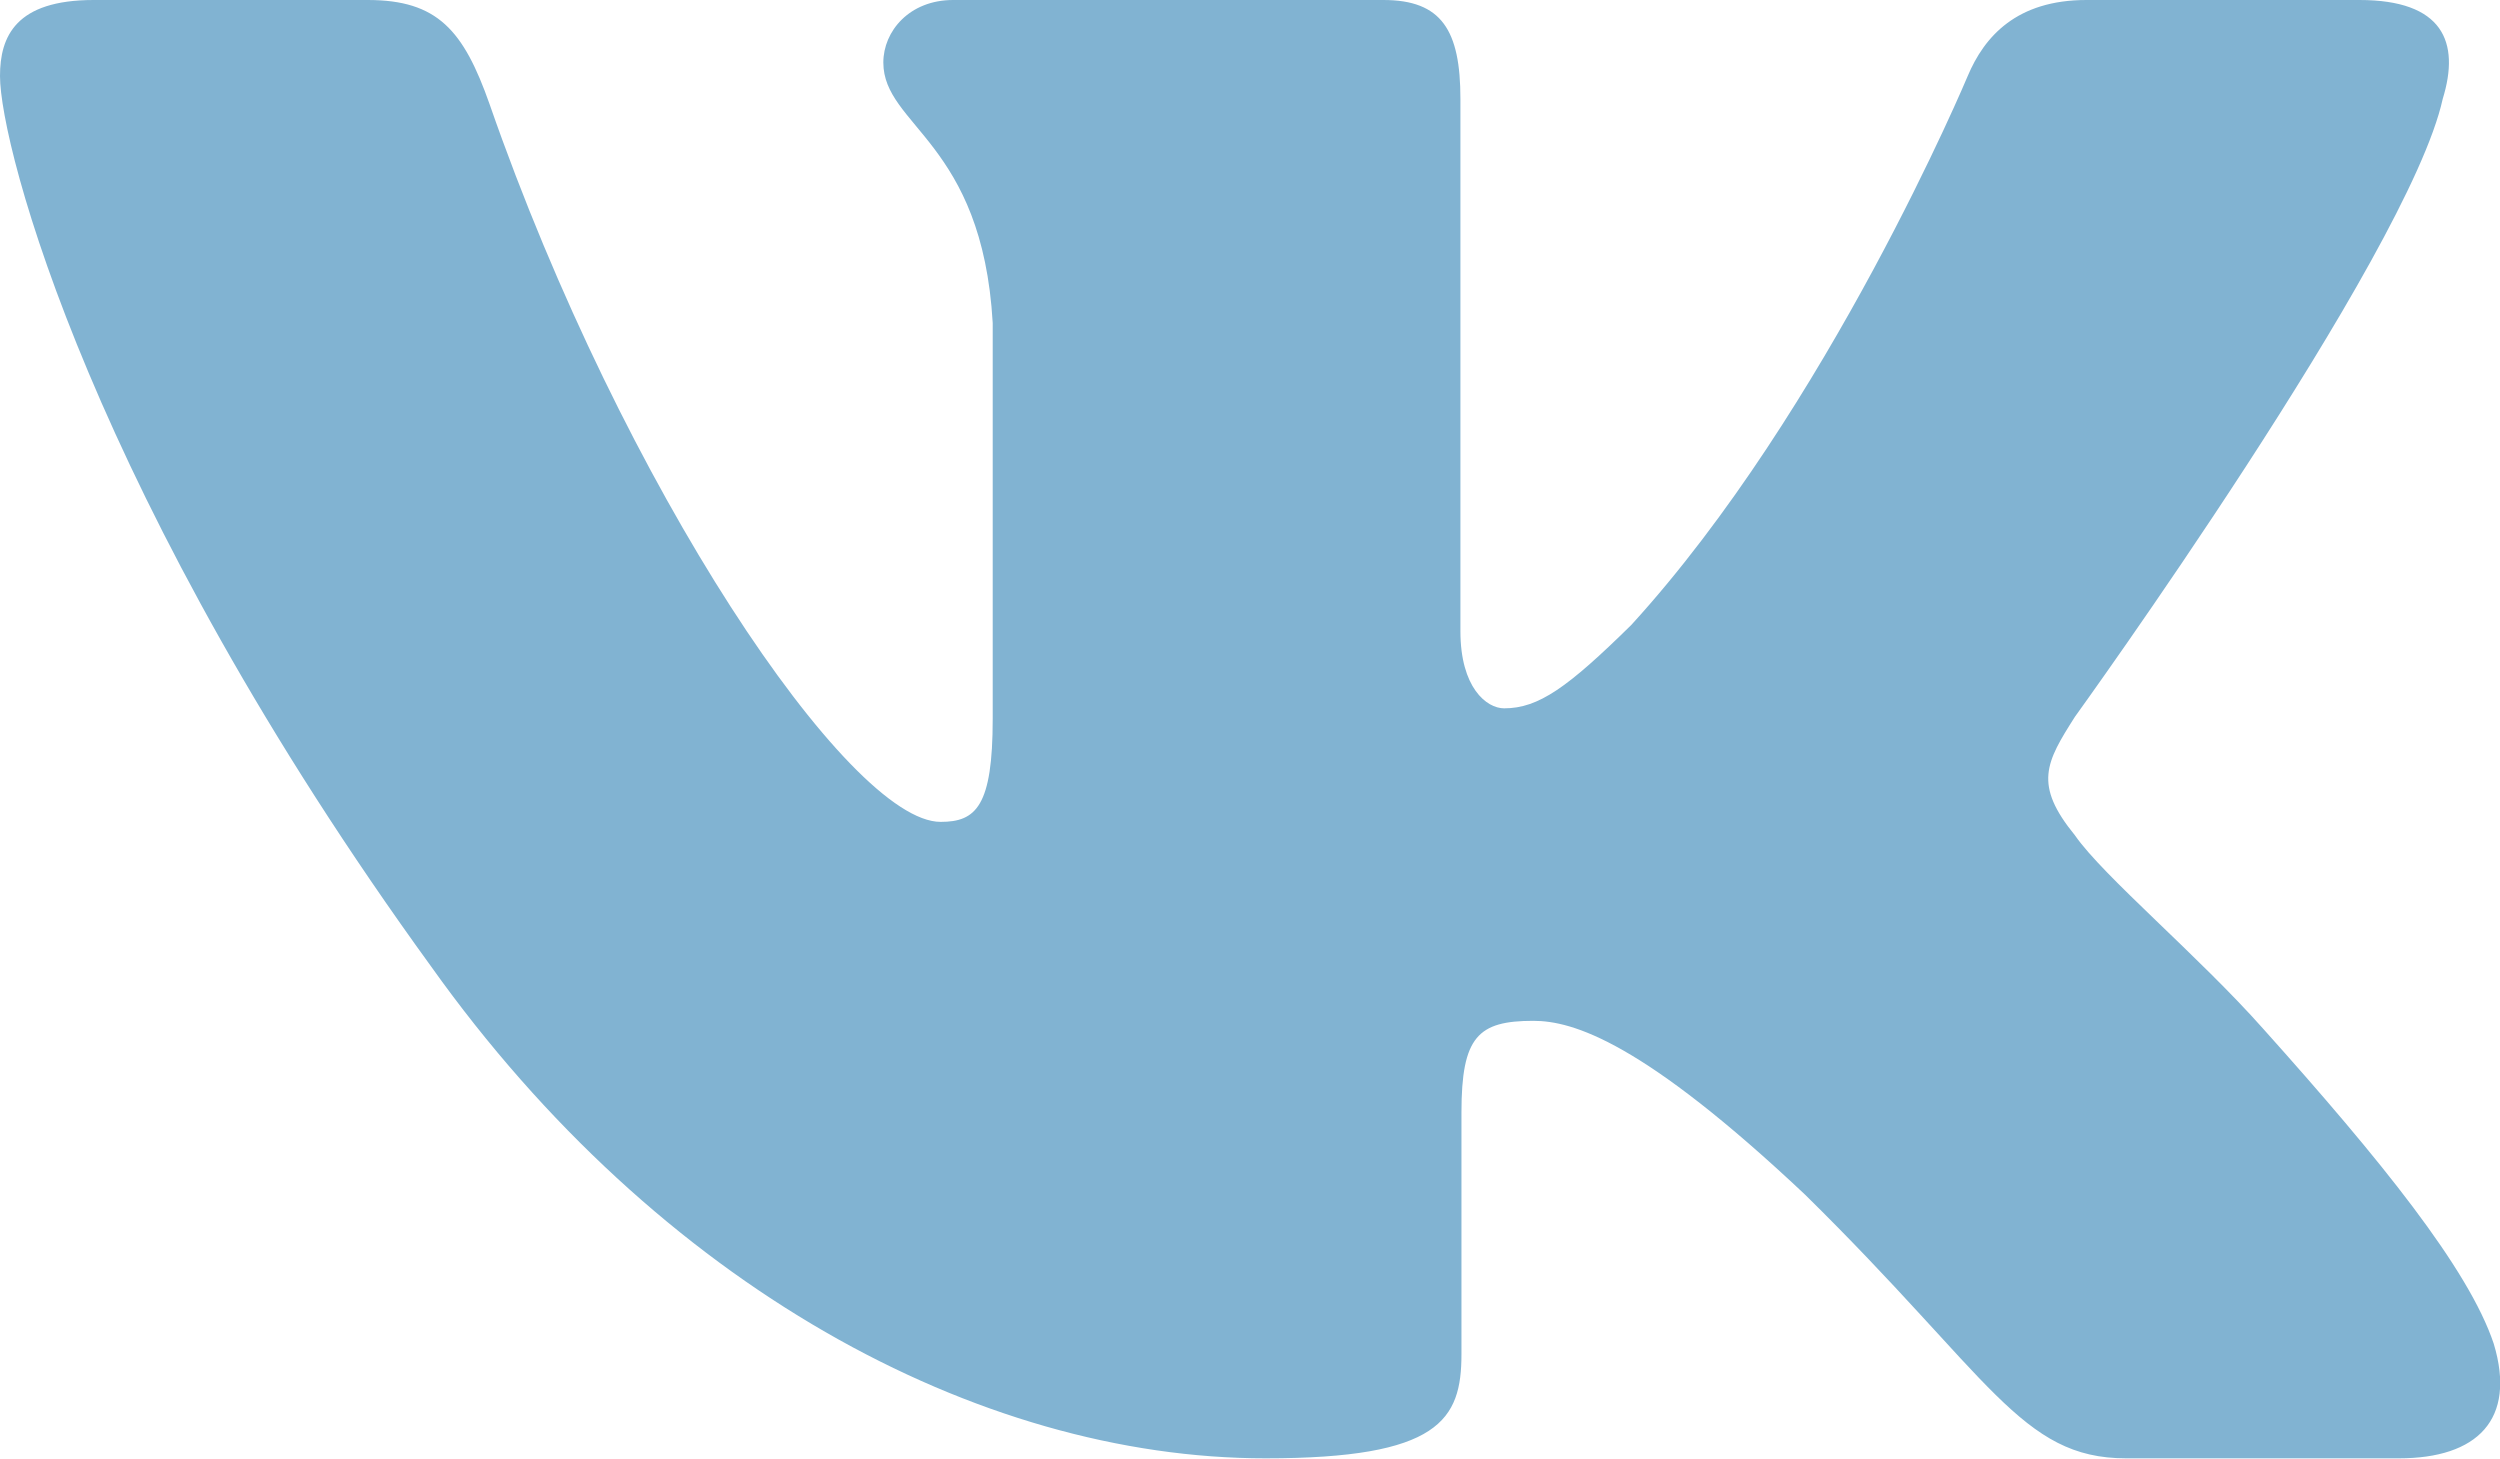
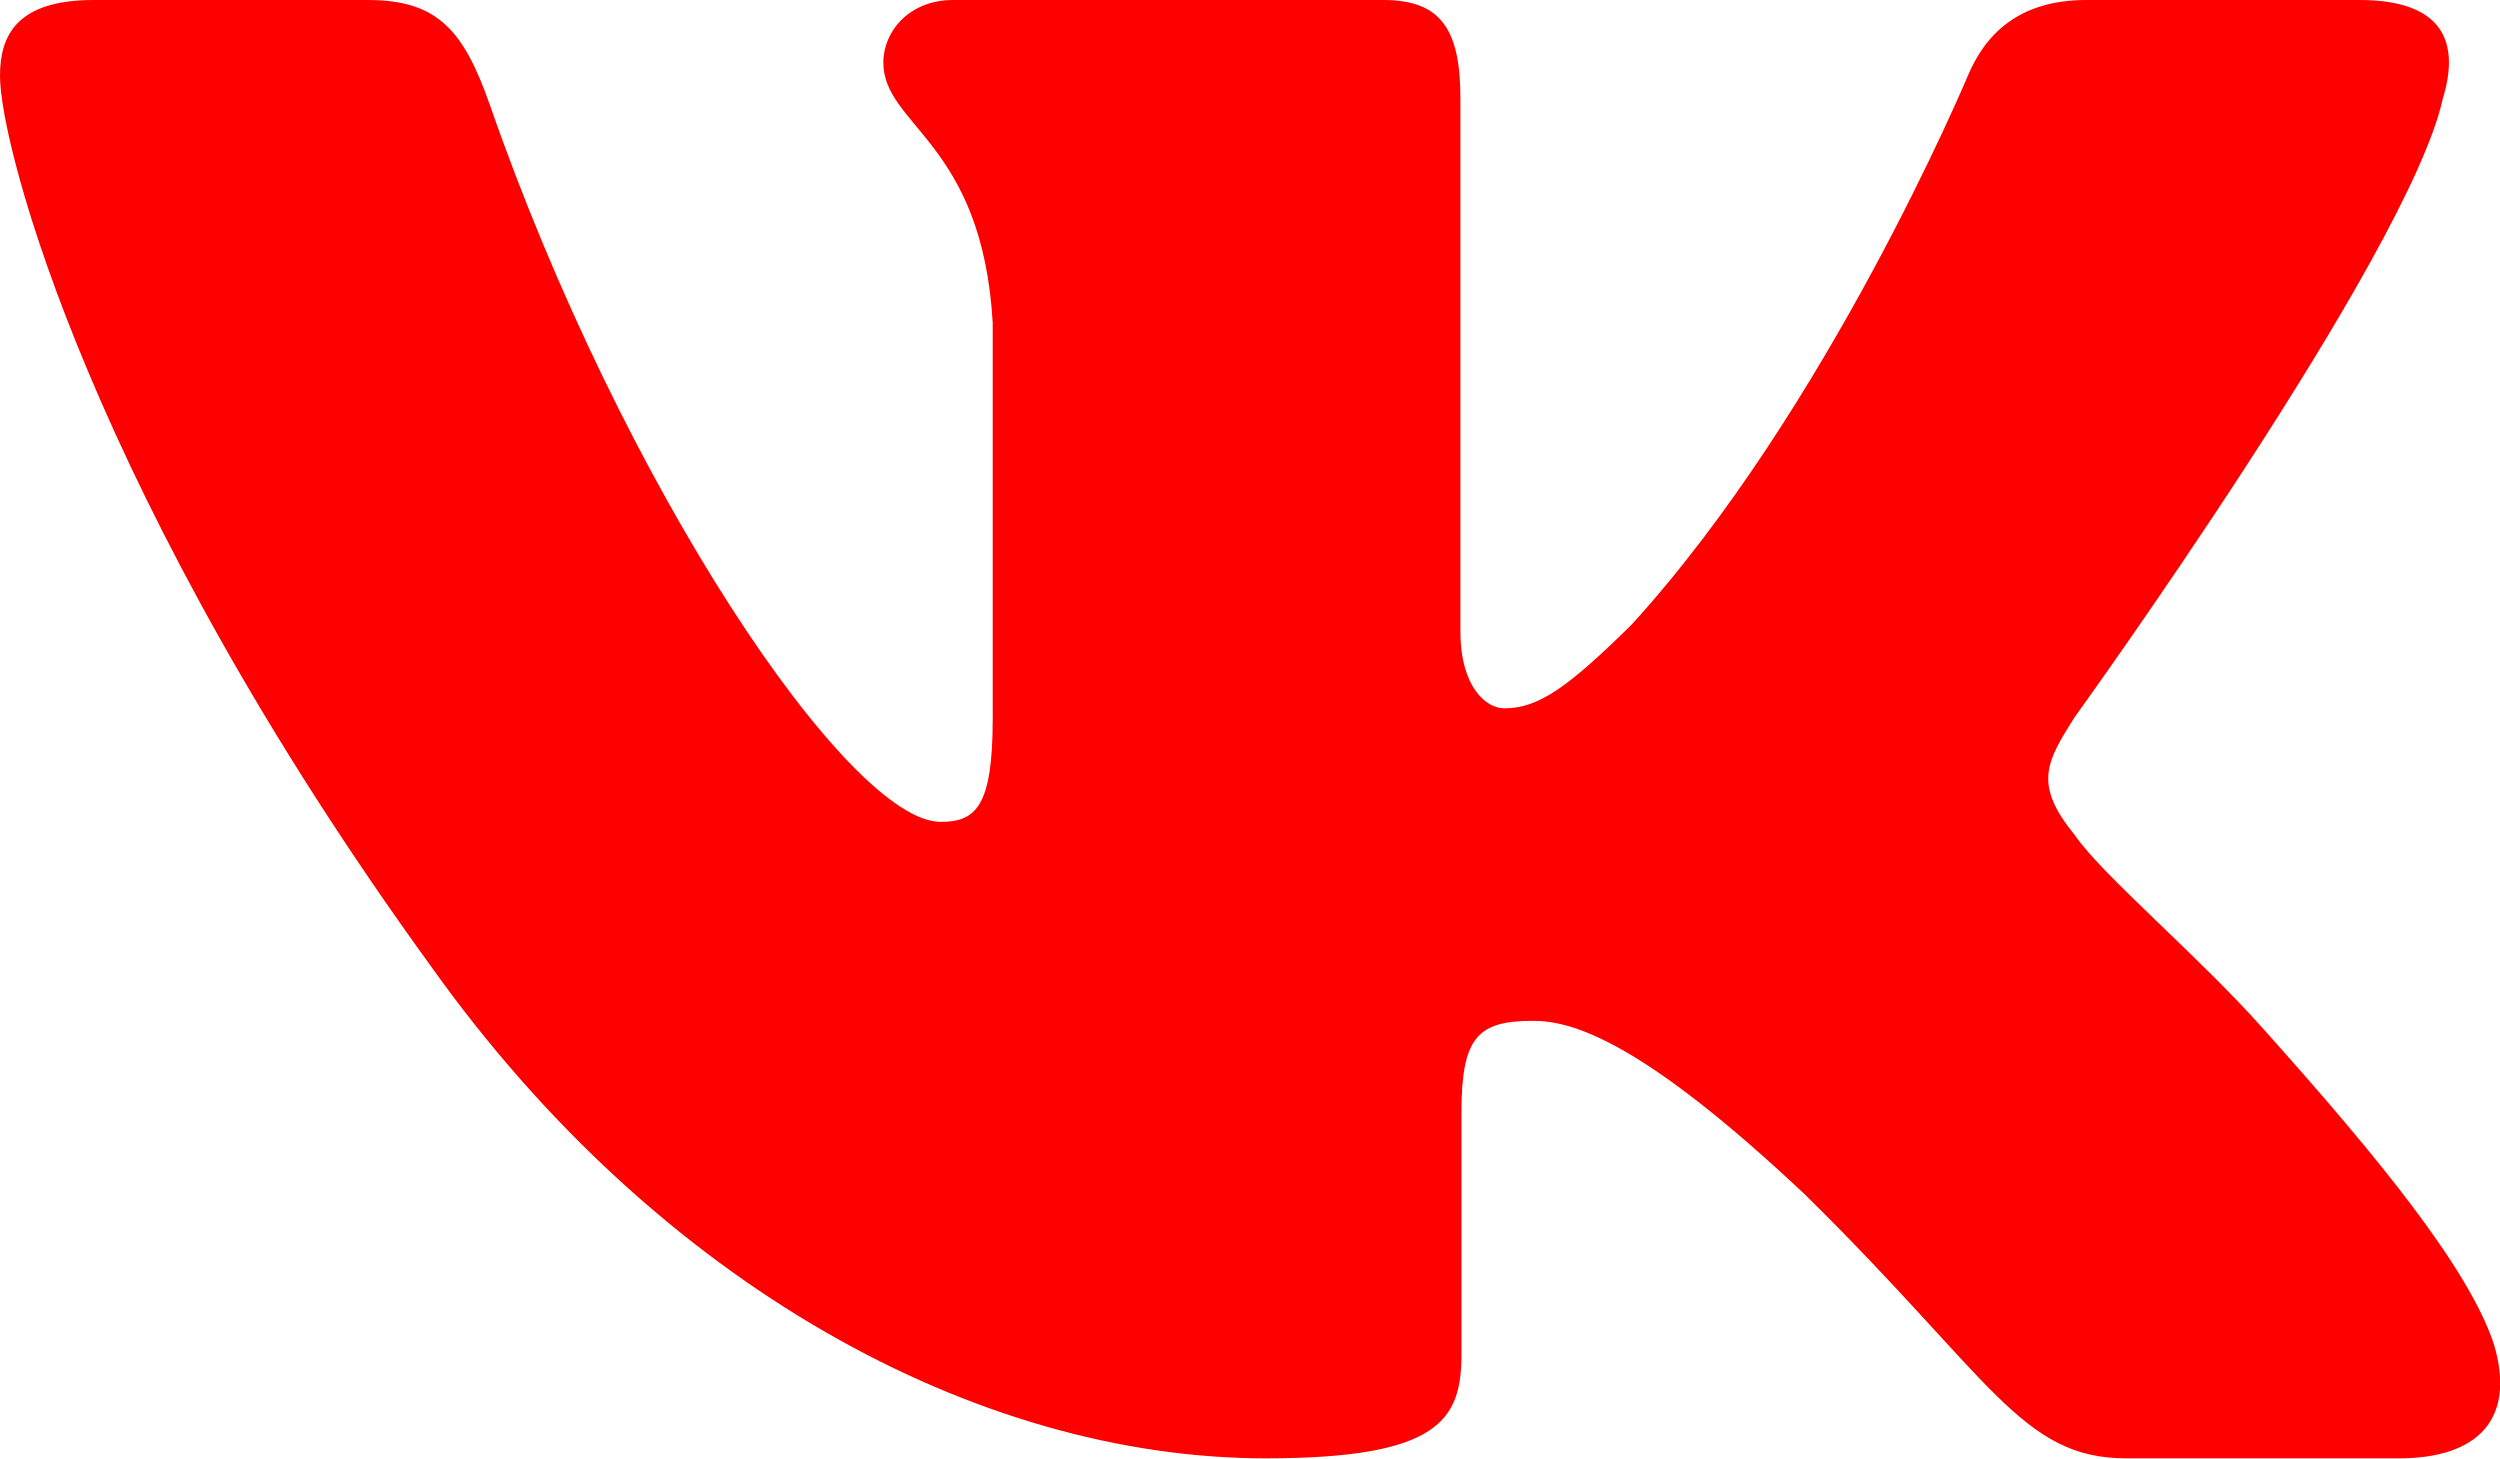
<svg xmlns="http://www.w3.org/2000/svg" viewBox="0 0 24 14" fill="none">
-   <path fill-rule="evenodd" clip-rule="evenodd" d="M23.45.95c.17-.55 0-.95-.8-.95h-2.62c-.67 0-.98.35-1.14.73 0 0-1.34 3.2-3.23 5.27-.61.6-.89.8-1.22.8-.17 0-.42-.2-.42-.74V.95c0-.66-.18-.95-.74-.95H9.15c-.42 0-.67.3-.67.6 0 .61.95.76 1.05 2.5v3.8c0 .84-.16.99-.5.99-.88 0-3.05-3.21-4.33-6.89-.25-.71-.5-1-1.17-1H.9C.15 0 0 .35 0 .73c0 .68.89 4.07 4.14 8.55C6.32 12.34 9.38 14 12.15 14c1.67 0 1.88-.37 1.88-1v-2.32c0-.73.16-.88.69-.88.38 0 1.05.2 2.61 1.67C19.11 13.22 19.4 14 20.41 14h2.62c.75 0 1.13-.37.91-1.1-.24-.72-1.09-1.77-2.21-3.02-.62-.7-1.54-1.47-1.81-1.86-.4-.49-.28-.7 0-1.14 0 0 3.2-4.43 3.53-5.93z" fill="#81B3D2" />
+   <path fill-rule="evenodd" clip-rule="evenodd" d="M23.45.95c.17-.55 0-.95-.8-.95h-2.62c-.67 0-.98.35-1.14.73 0 0-1.34 3.2-3.23 5.27-.61.6-.89.8-1.22.8-.17 0-.42-.2-.42-.74V.95c0-.66-.18-.95-.74-.95H9.15c-.42 0-.67.3-.67.6 0 .61.95.76 1.05 2.5v3.8c0 .84-.16.99-.5.99-.88 0-3.05-3.21-4.33-6.89-.25-.71-.5-1-1.17-1H.9C.15 0 0 .35 0 .73c0 .68.89 4.07 4.14 8.55C6.32 12.34 9.38 14 12.15 14c1.67 0 1.88-.37 1.88-1v-2.32c0-.73.16-.88.69-.88.38 0 1.05.2 2.61 1.67C19.11 13.22 19.4 14 20.41 14h2.62c.75 0 1.13-.37.91-1.1-.24-.72-1.09-1.77-2.21-3.02-.62-.7-1.54-1.47-1.81-1.86-.4-.49-.28-.7 0-1.14 0 0 3.2-4.43 3.53-5.93z" fill="red" />
</svg>
